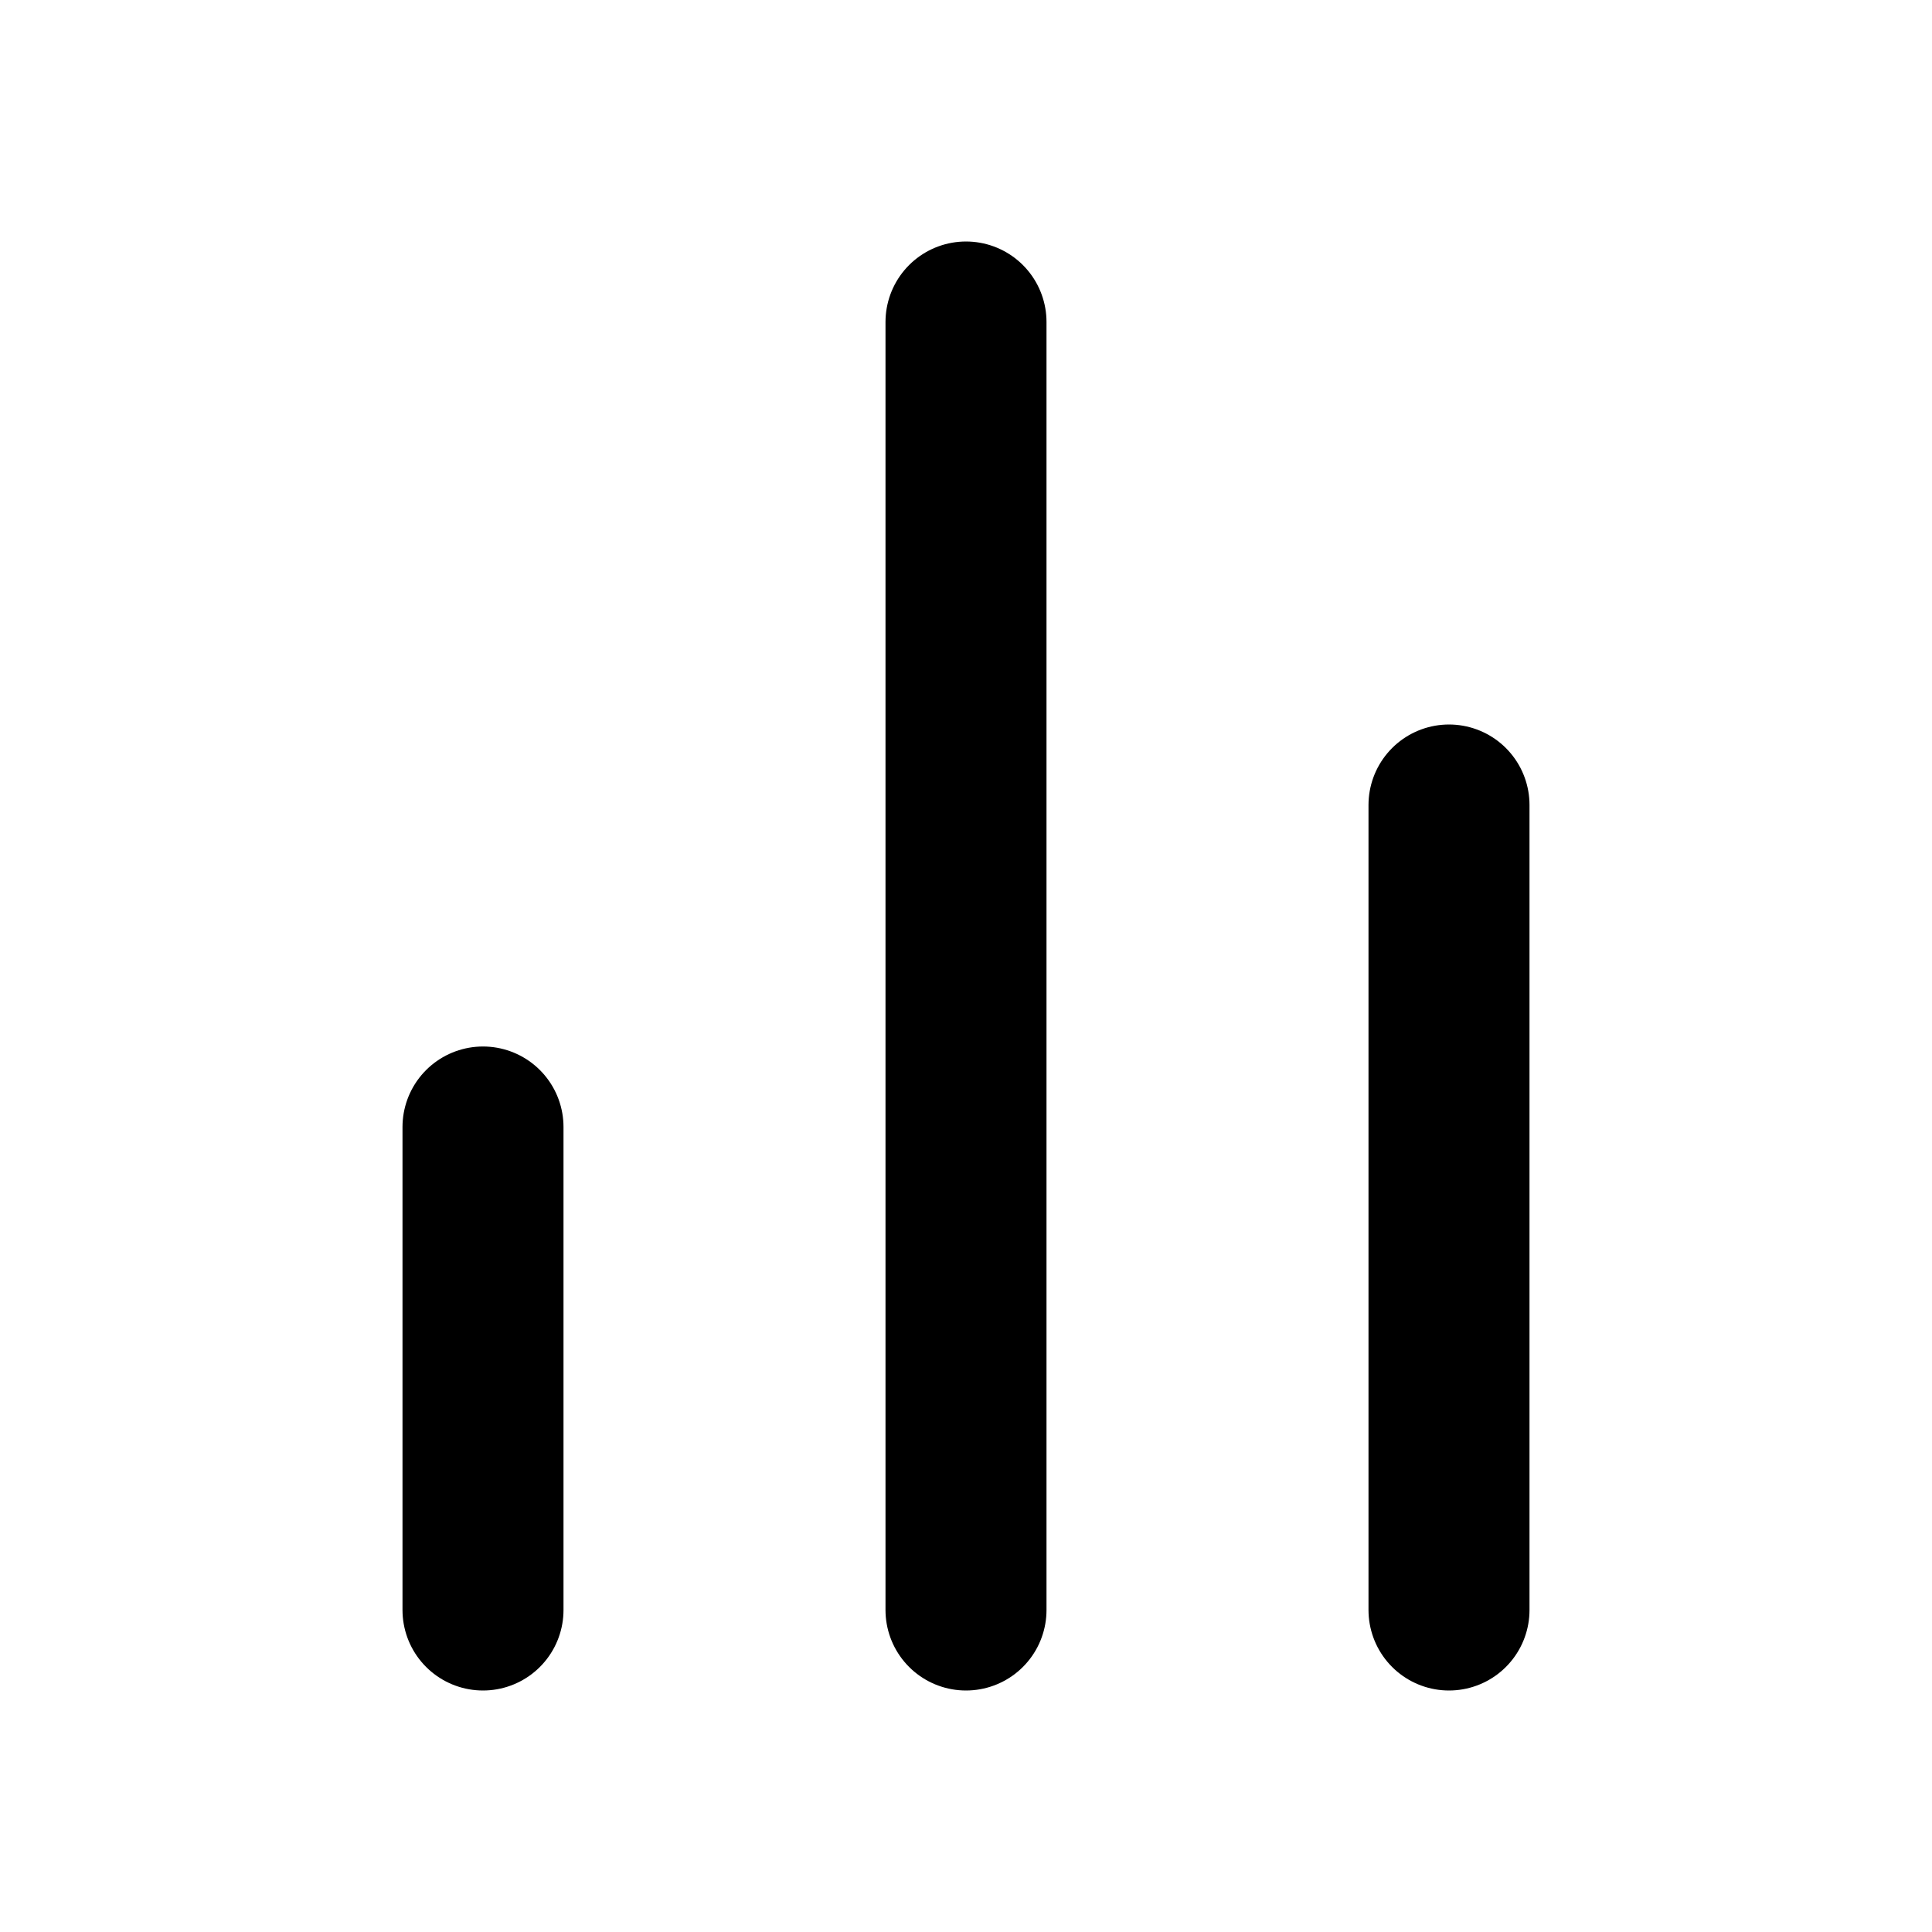
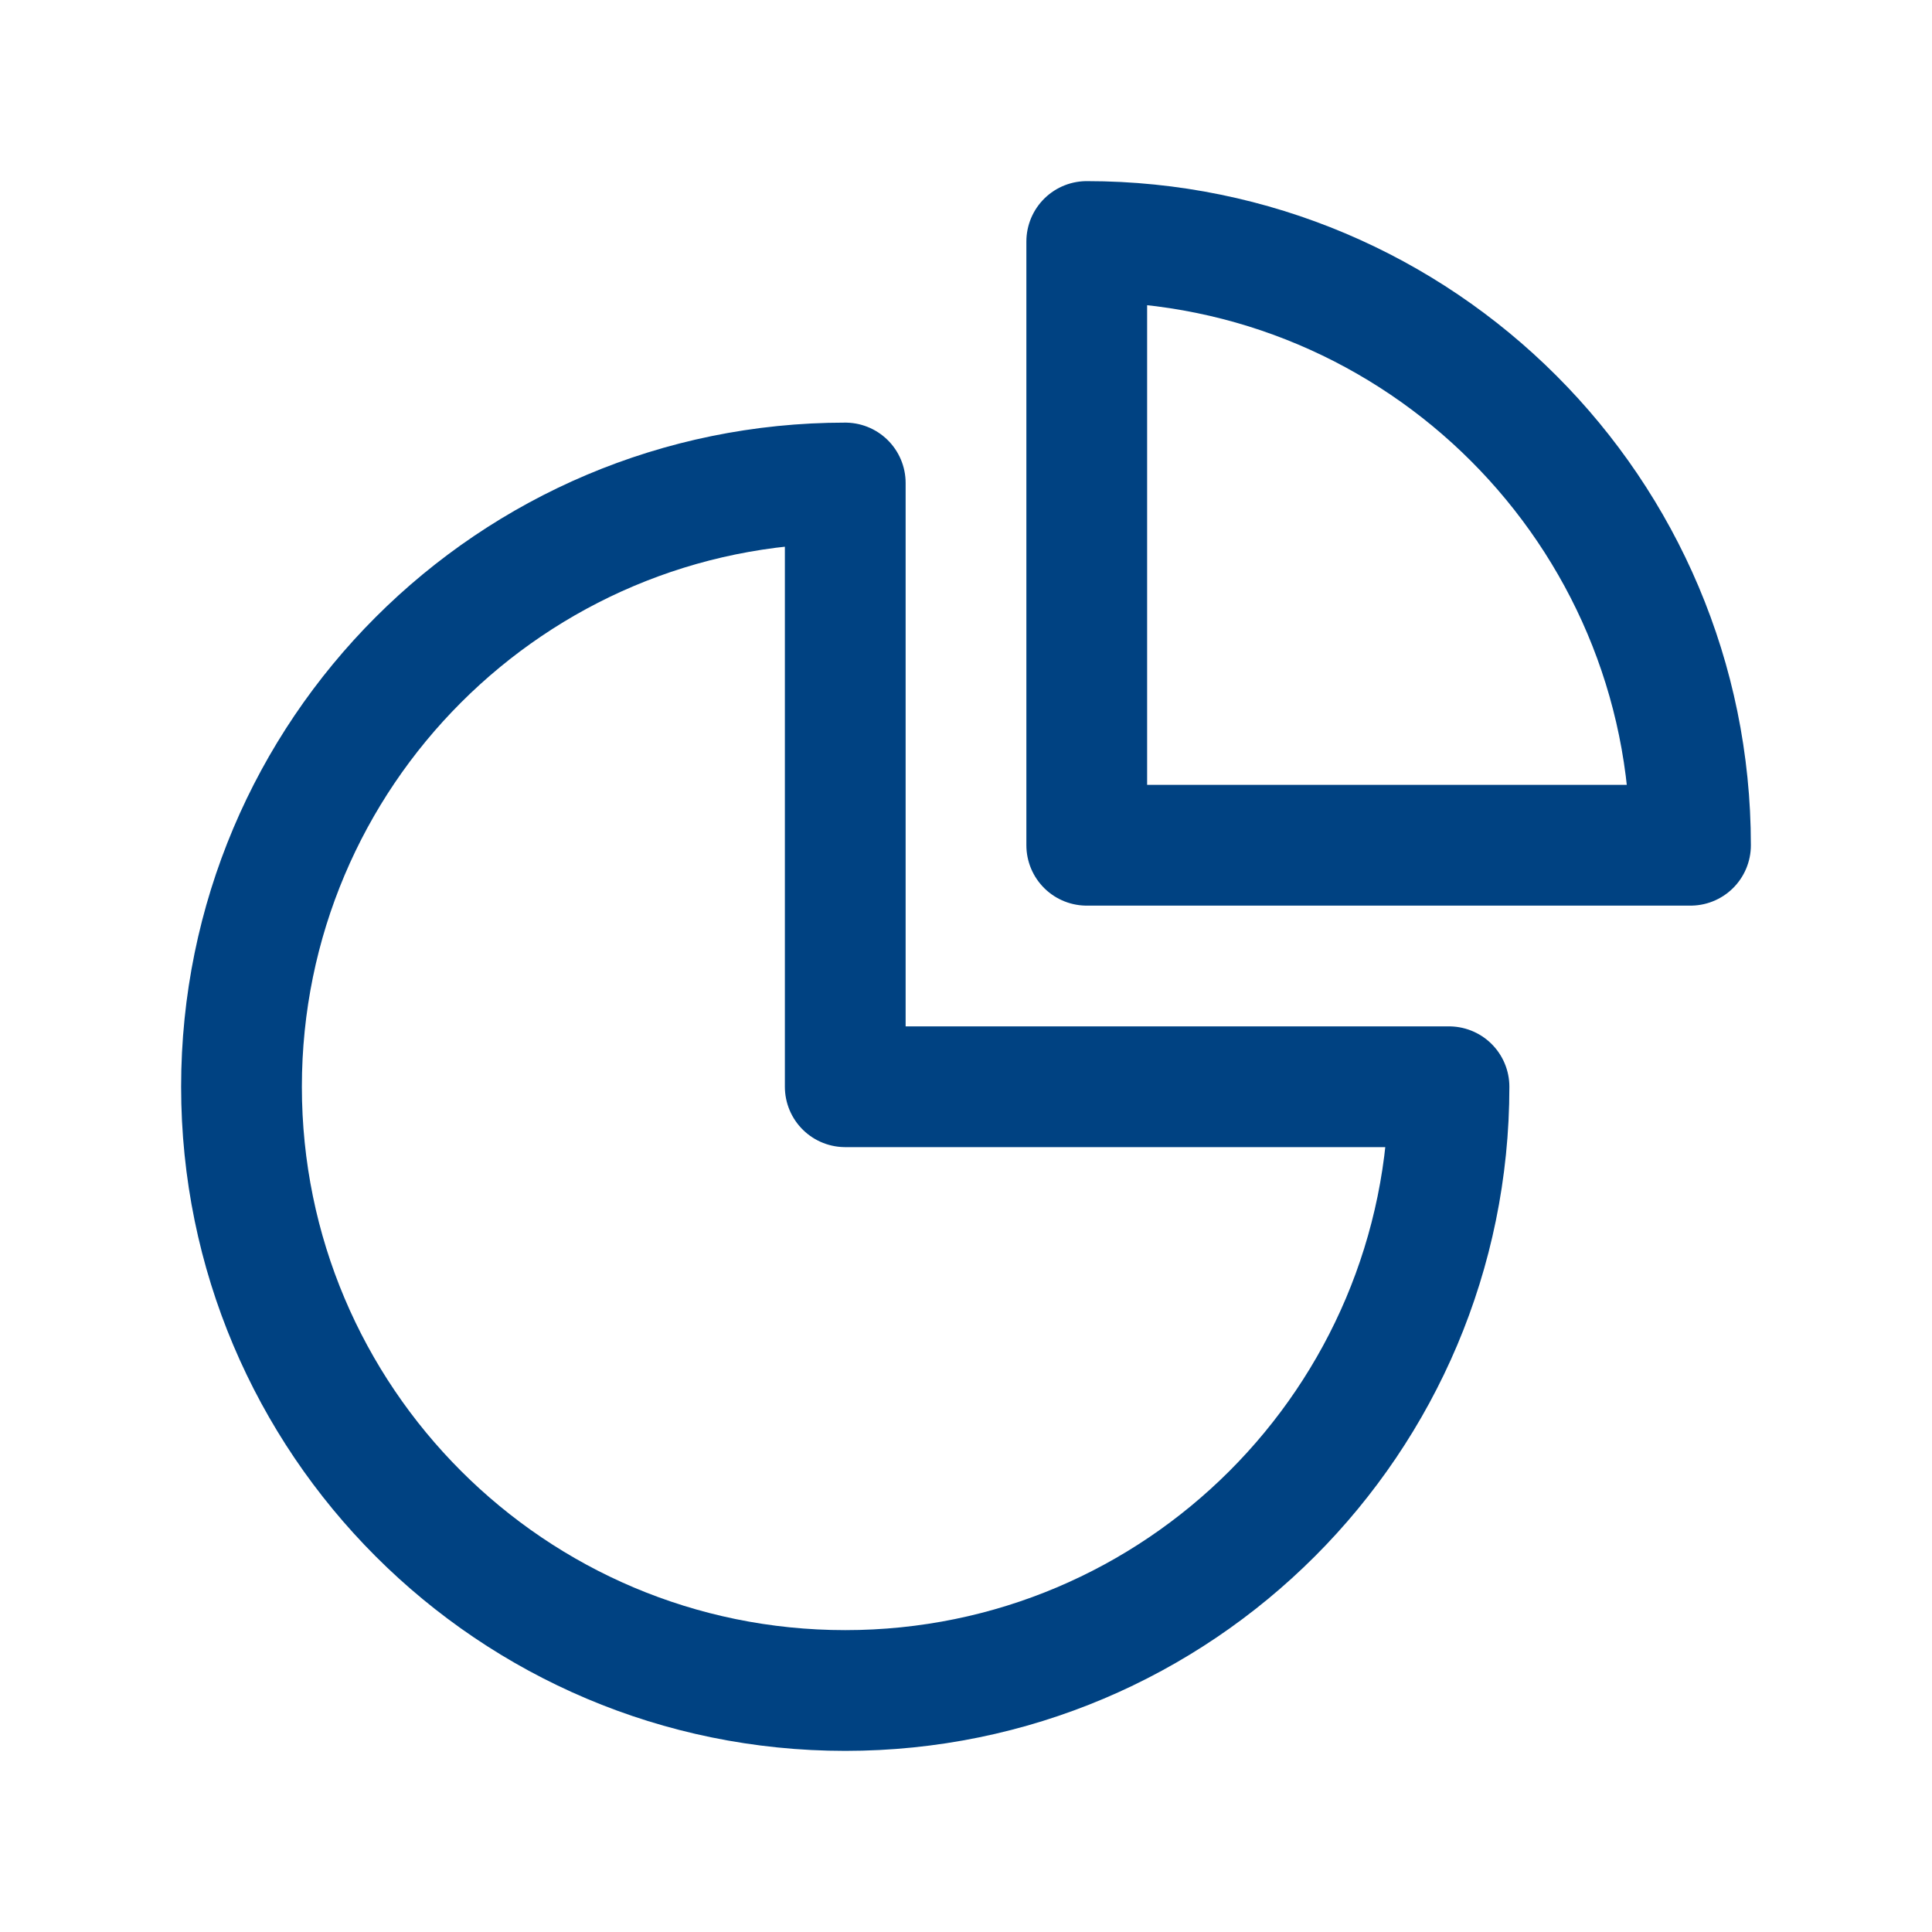
- <svg xmlns="http://www.w3.org/2000/svg" viewBox="0 0 24 24" fill="none" stroke="currentColor" stroke-width="2" stroke-linecap="round" stroke-linejoin="round">
-   <line x1="18" y1="20" x2="18" y2="10" />
-   <line x1="12" y1="20" x2="12" y2="4" />
-   <line x1="6" y1="20" x2="6" y2="14" />
+ <svg xmlns="http://www.w3.org/2000/svg" fill="none" viewBox="0 0 24 24" stroke-width="1.5" stroke="#004282">
+   <path stroke-linecap="round" stroke-linejoin="round" d="M10.5 6a7.5 7.5 0 107.5 7.5h-7.5V6z" />
+   <path stroke-linecap="round" stroke-linejoin="round" d="M13.5 10.5H21A7.5 7.5 0 0013.5 3v7.5z" />
</svg>
